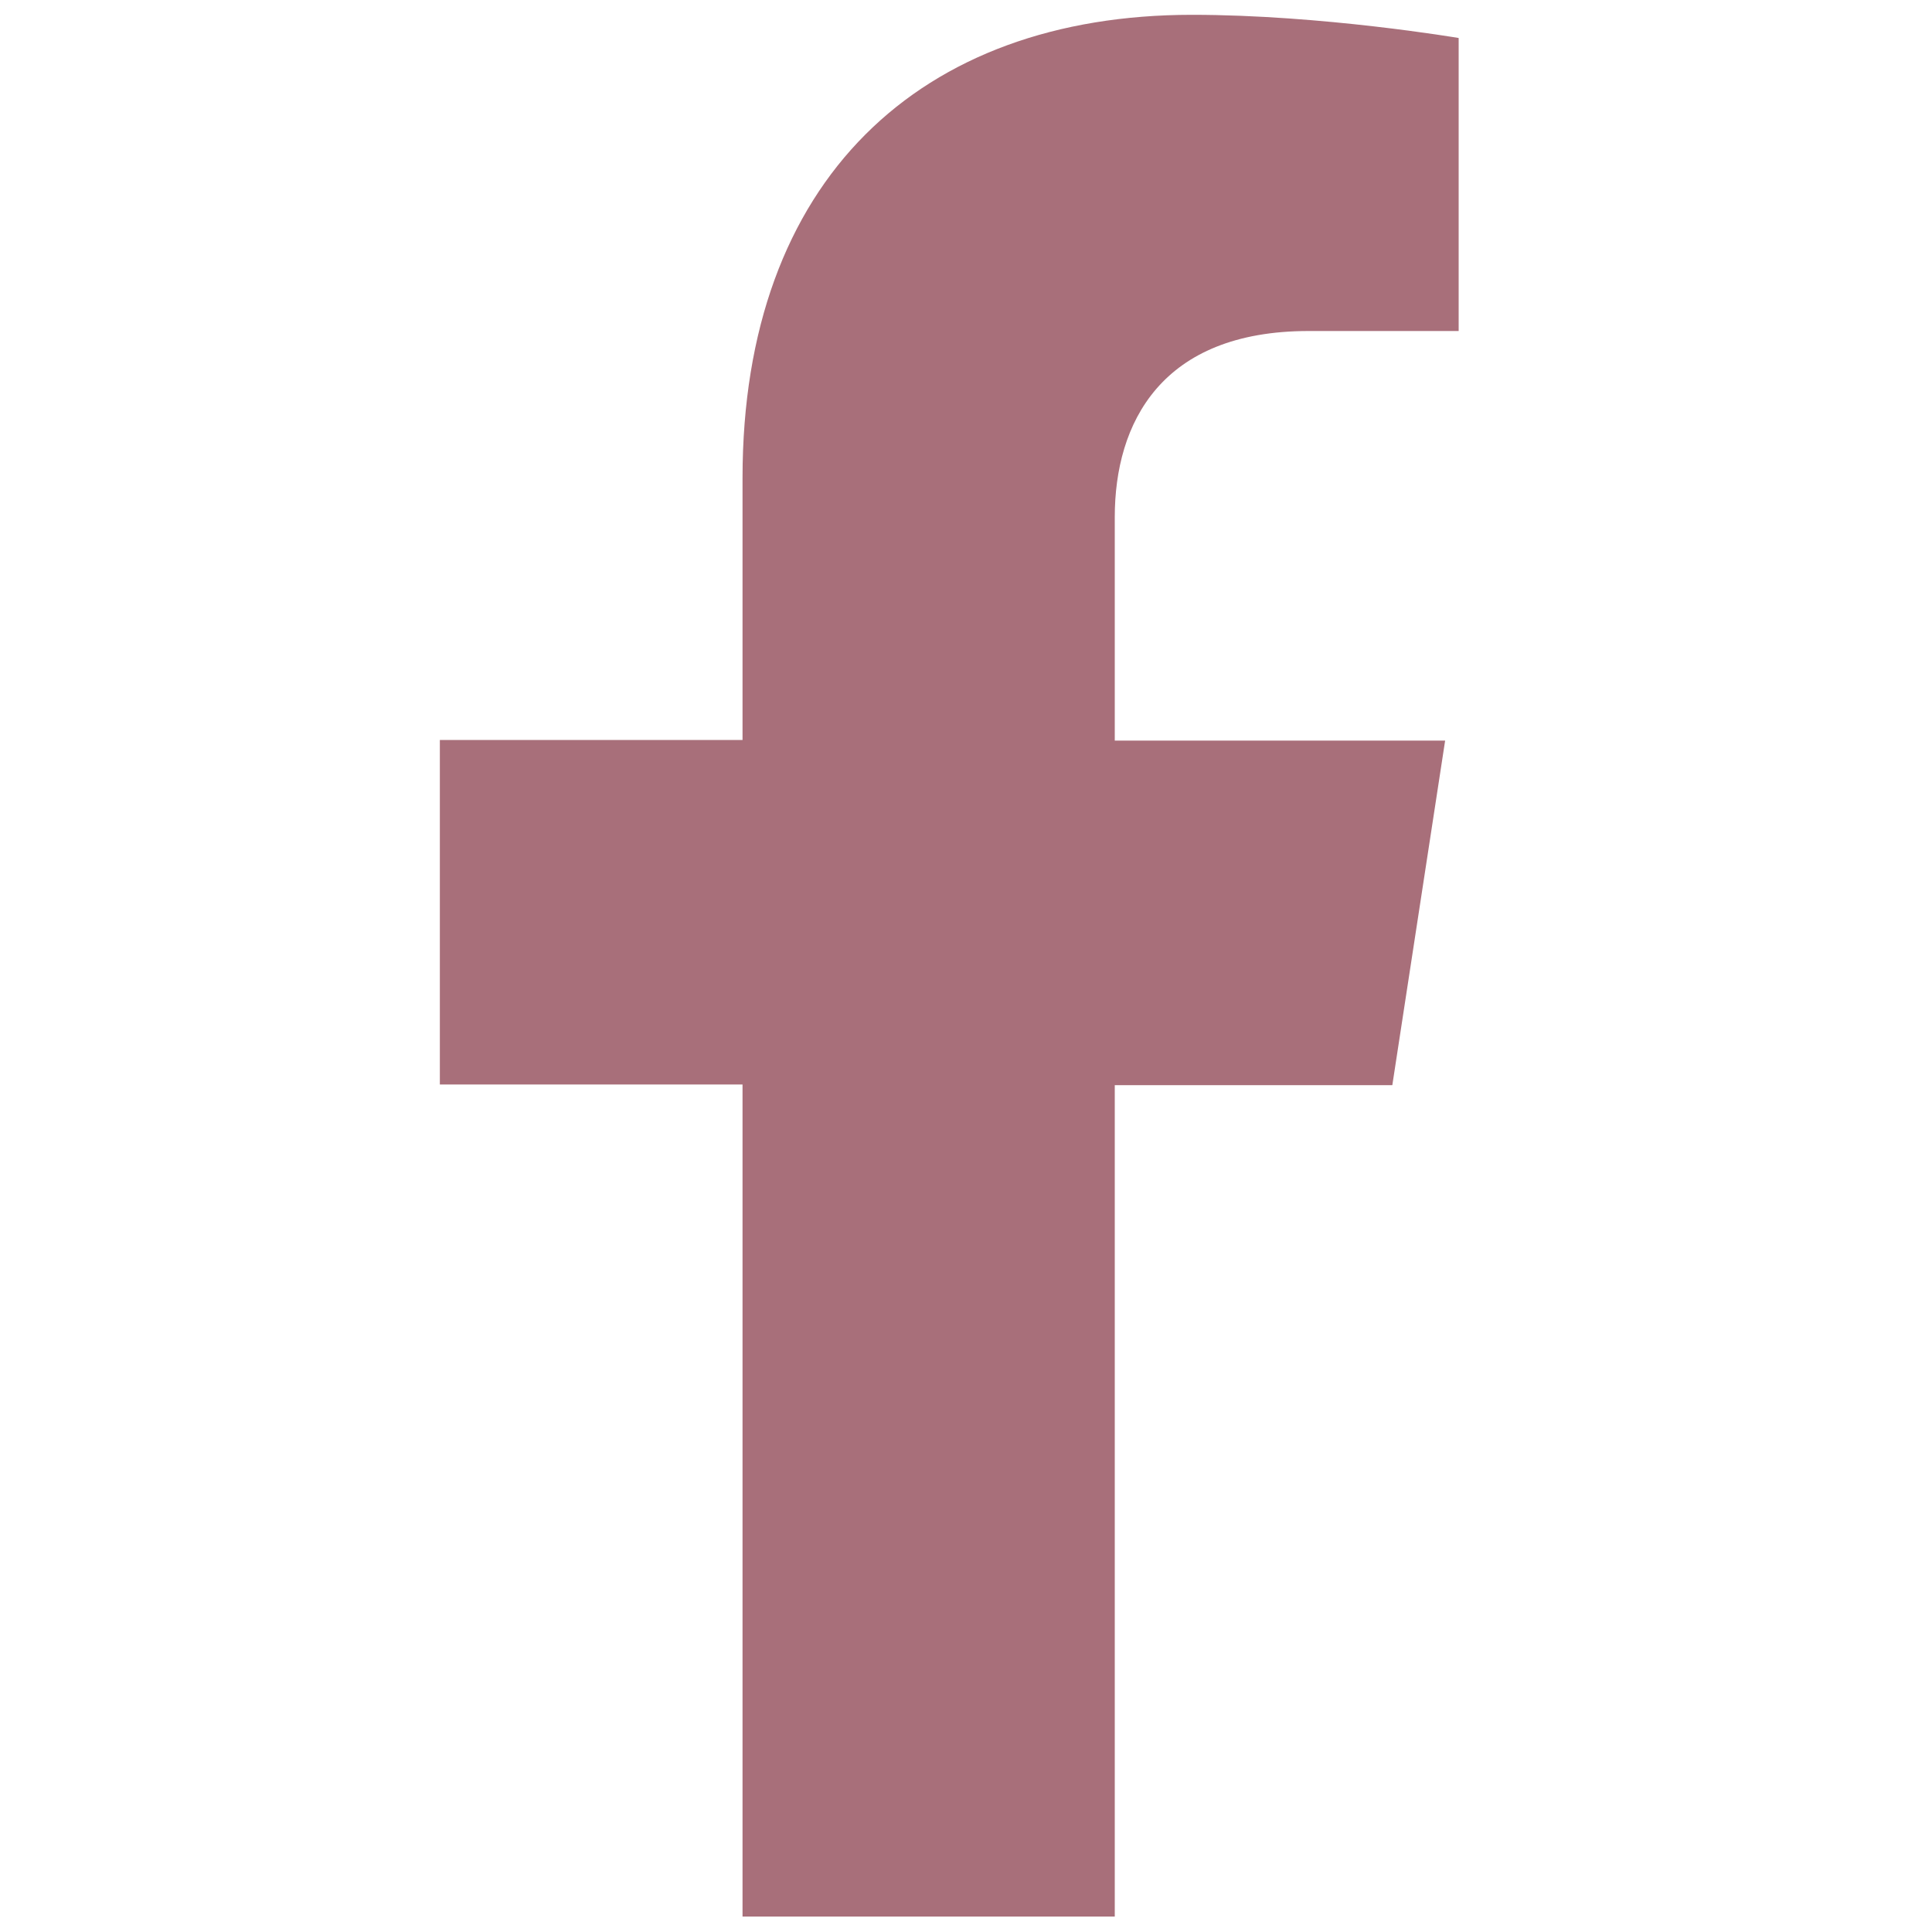
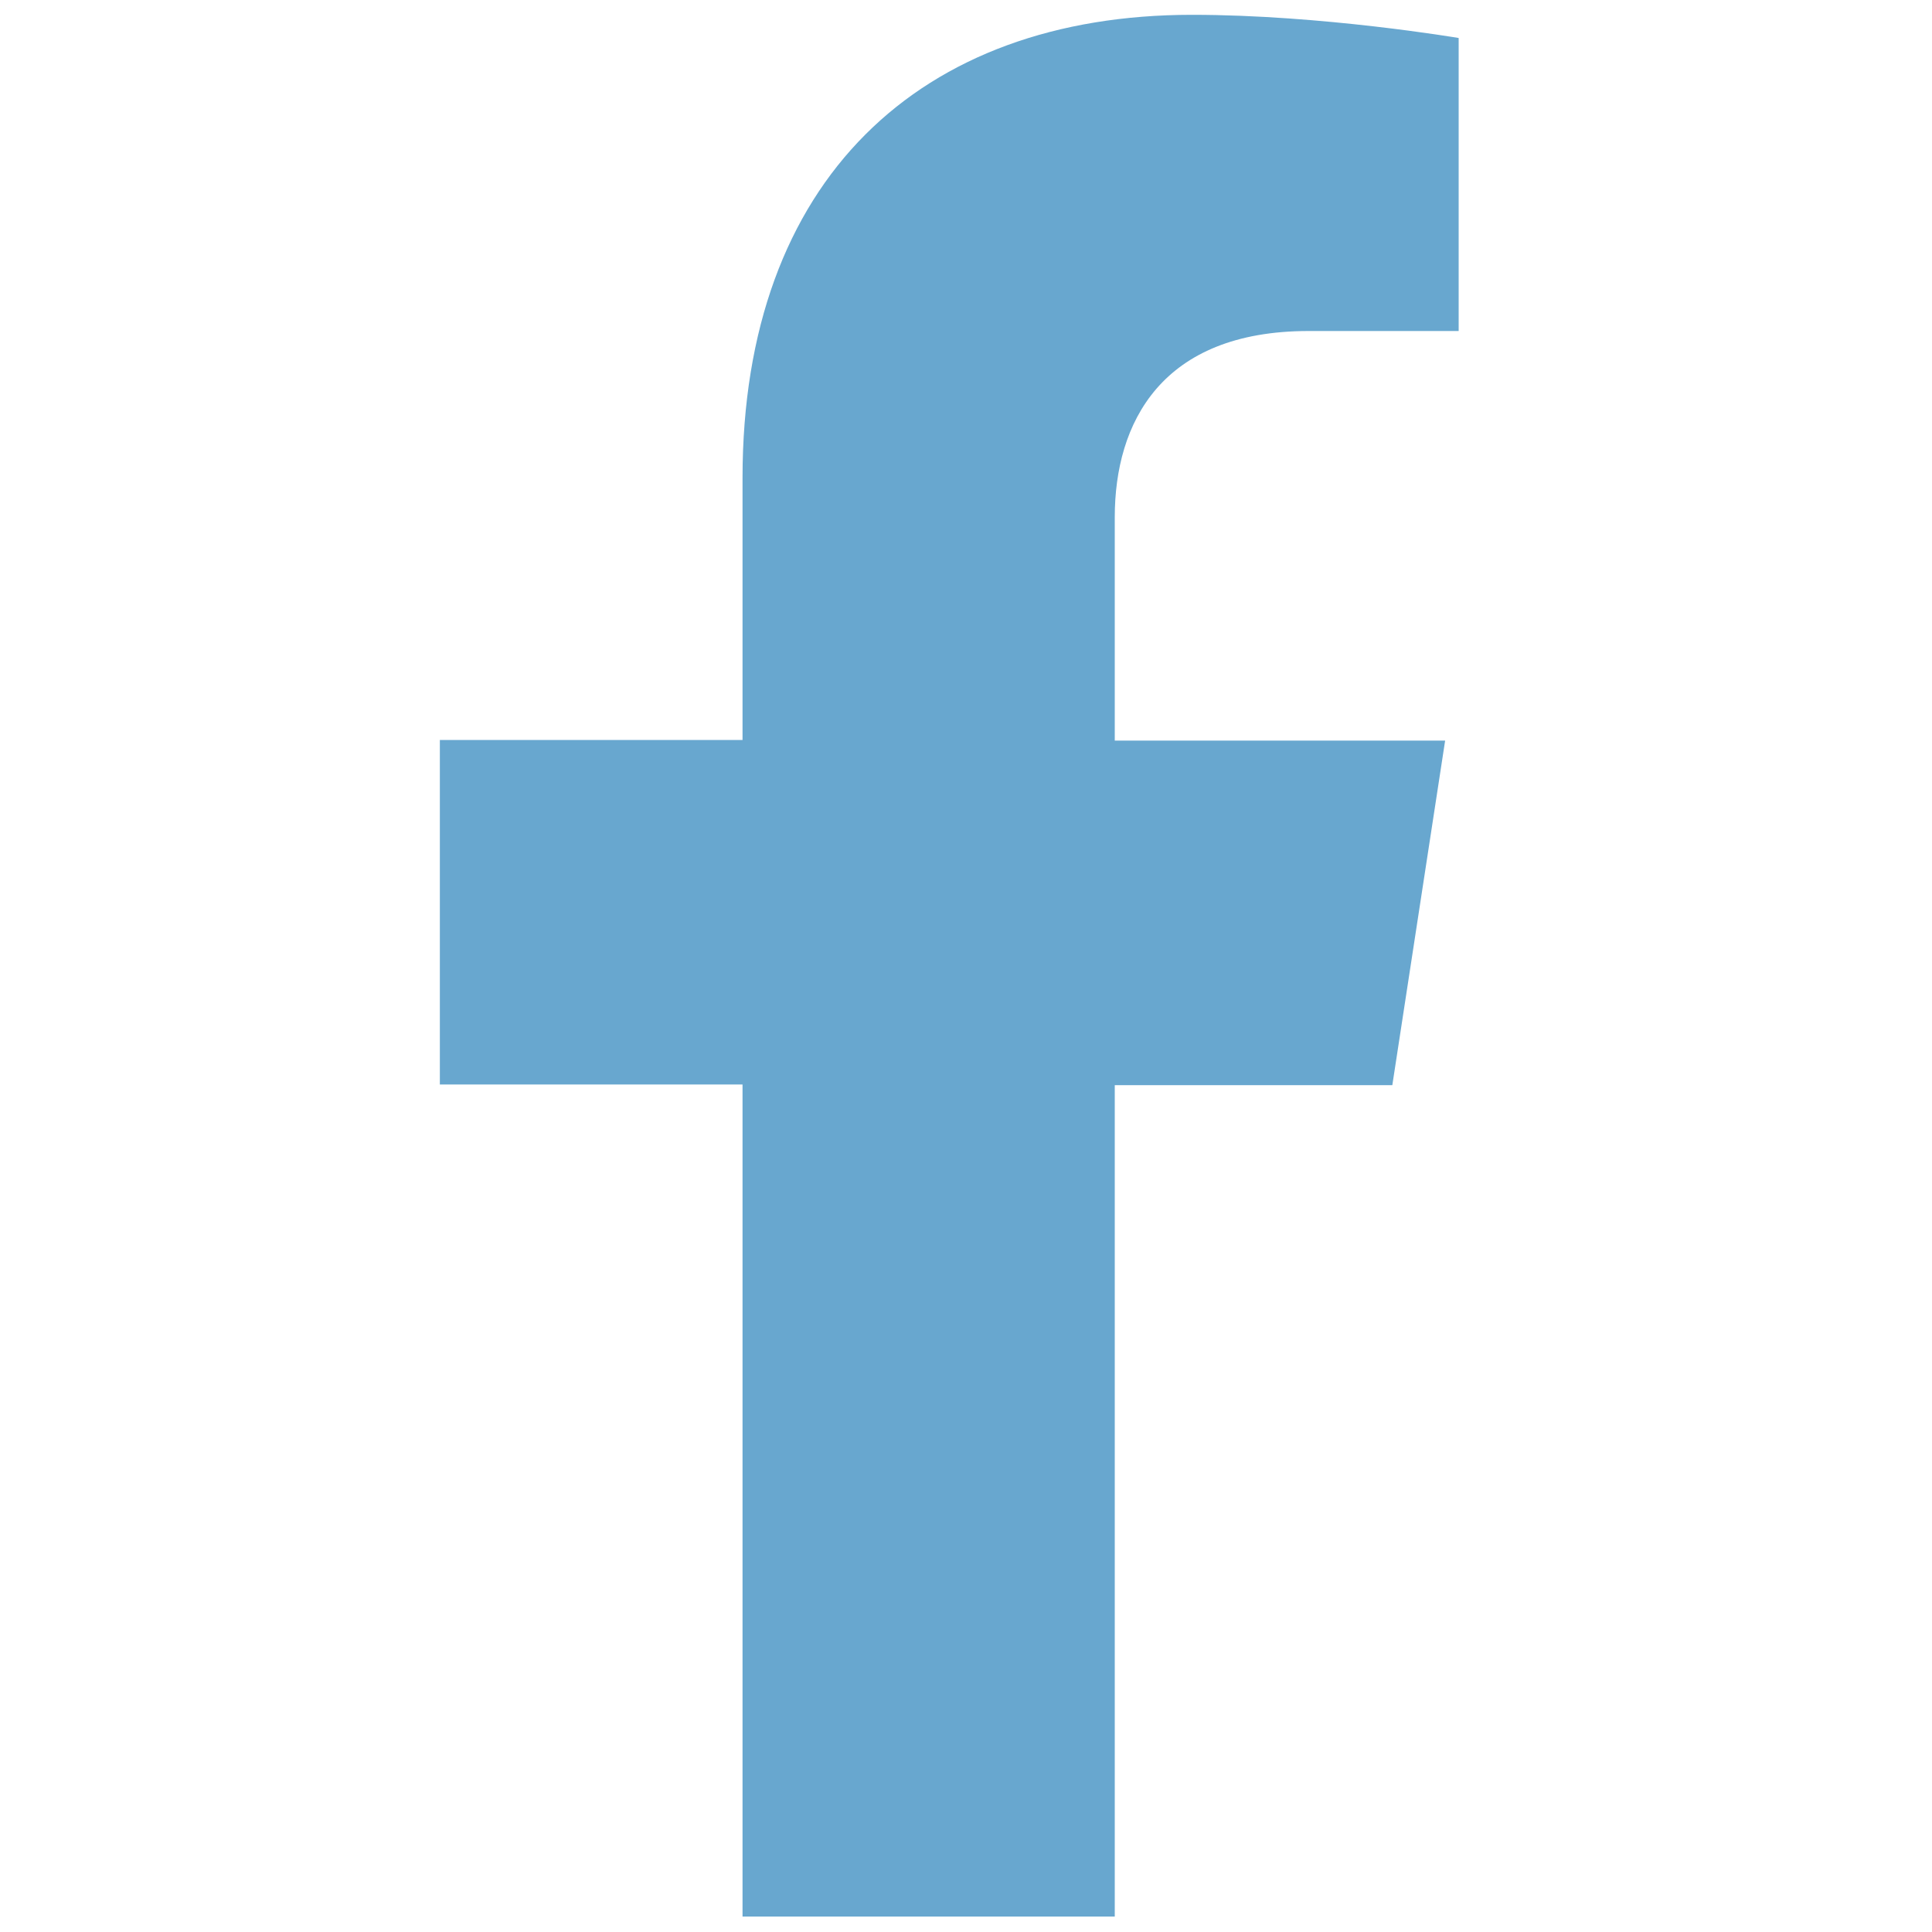
<svg xmlns="http://www.w3.org/2000/svg" version="1.1" id="Camada_1" x="0px" y="0px" viewBox="0 0 30 30" style="enable-background:new 0 0 30 30;" xml:space="preserve">
-   <path fill="#A86F7A" d="M17.31,29.77V16.85h4.31l0.82-5.35h-5.13V8.03c0-1.46,0.72-2.89,3.01-2.89h2.33V0.59c0,0-2.12-0.36-4.14-0.36   c-4.22,0-6.98,2.56-6.98,7.19v4.07h-4.7v5.35h4.7v12.92H17.31z" />
+   <path fill="#68a7cf" d="M17.31,29.77V16.85h4.31l0.82-5.35h-5.13V8.03c0-1.46,0.72-2.89,3.01-2.89h2.33V0.59c0,0-2.12-0.36-4.14-0.36   c-4.22,0-6.98,2.56-6.98,7.19v4.07h-4.7v5.35h4.7v12.92H17.31z" />
</svg>
